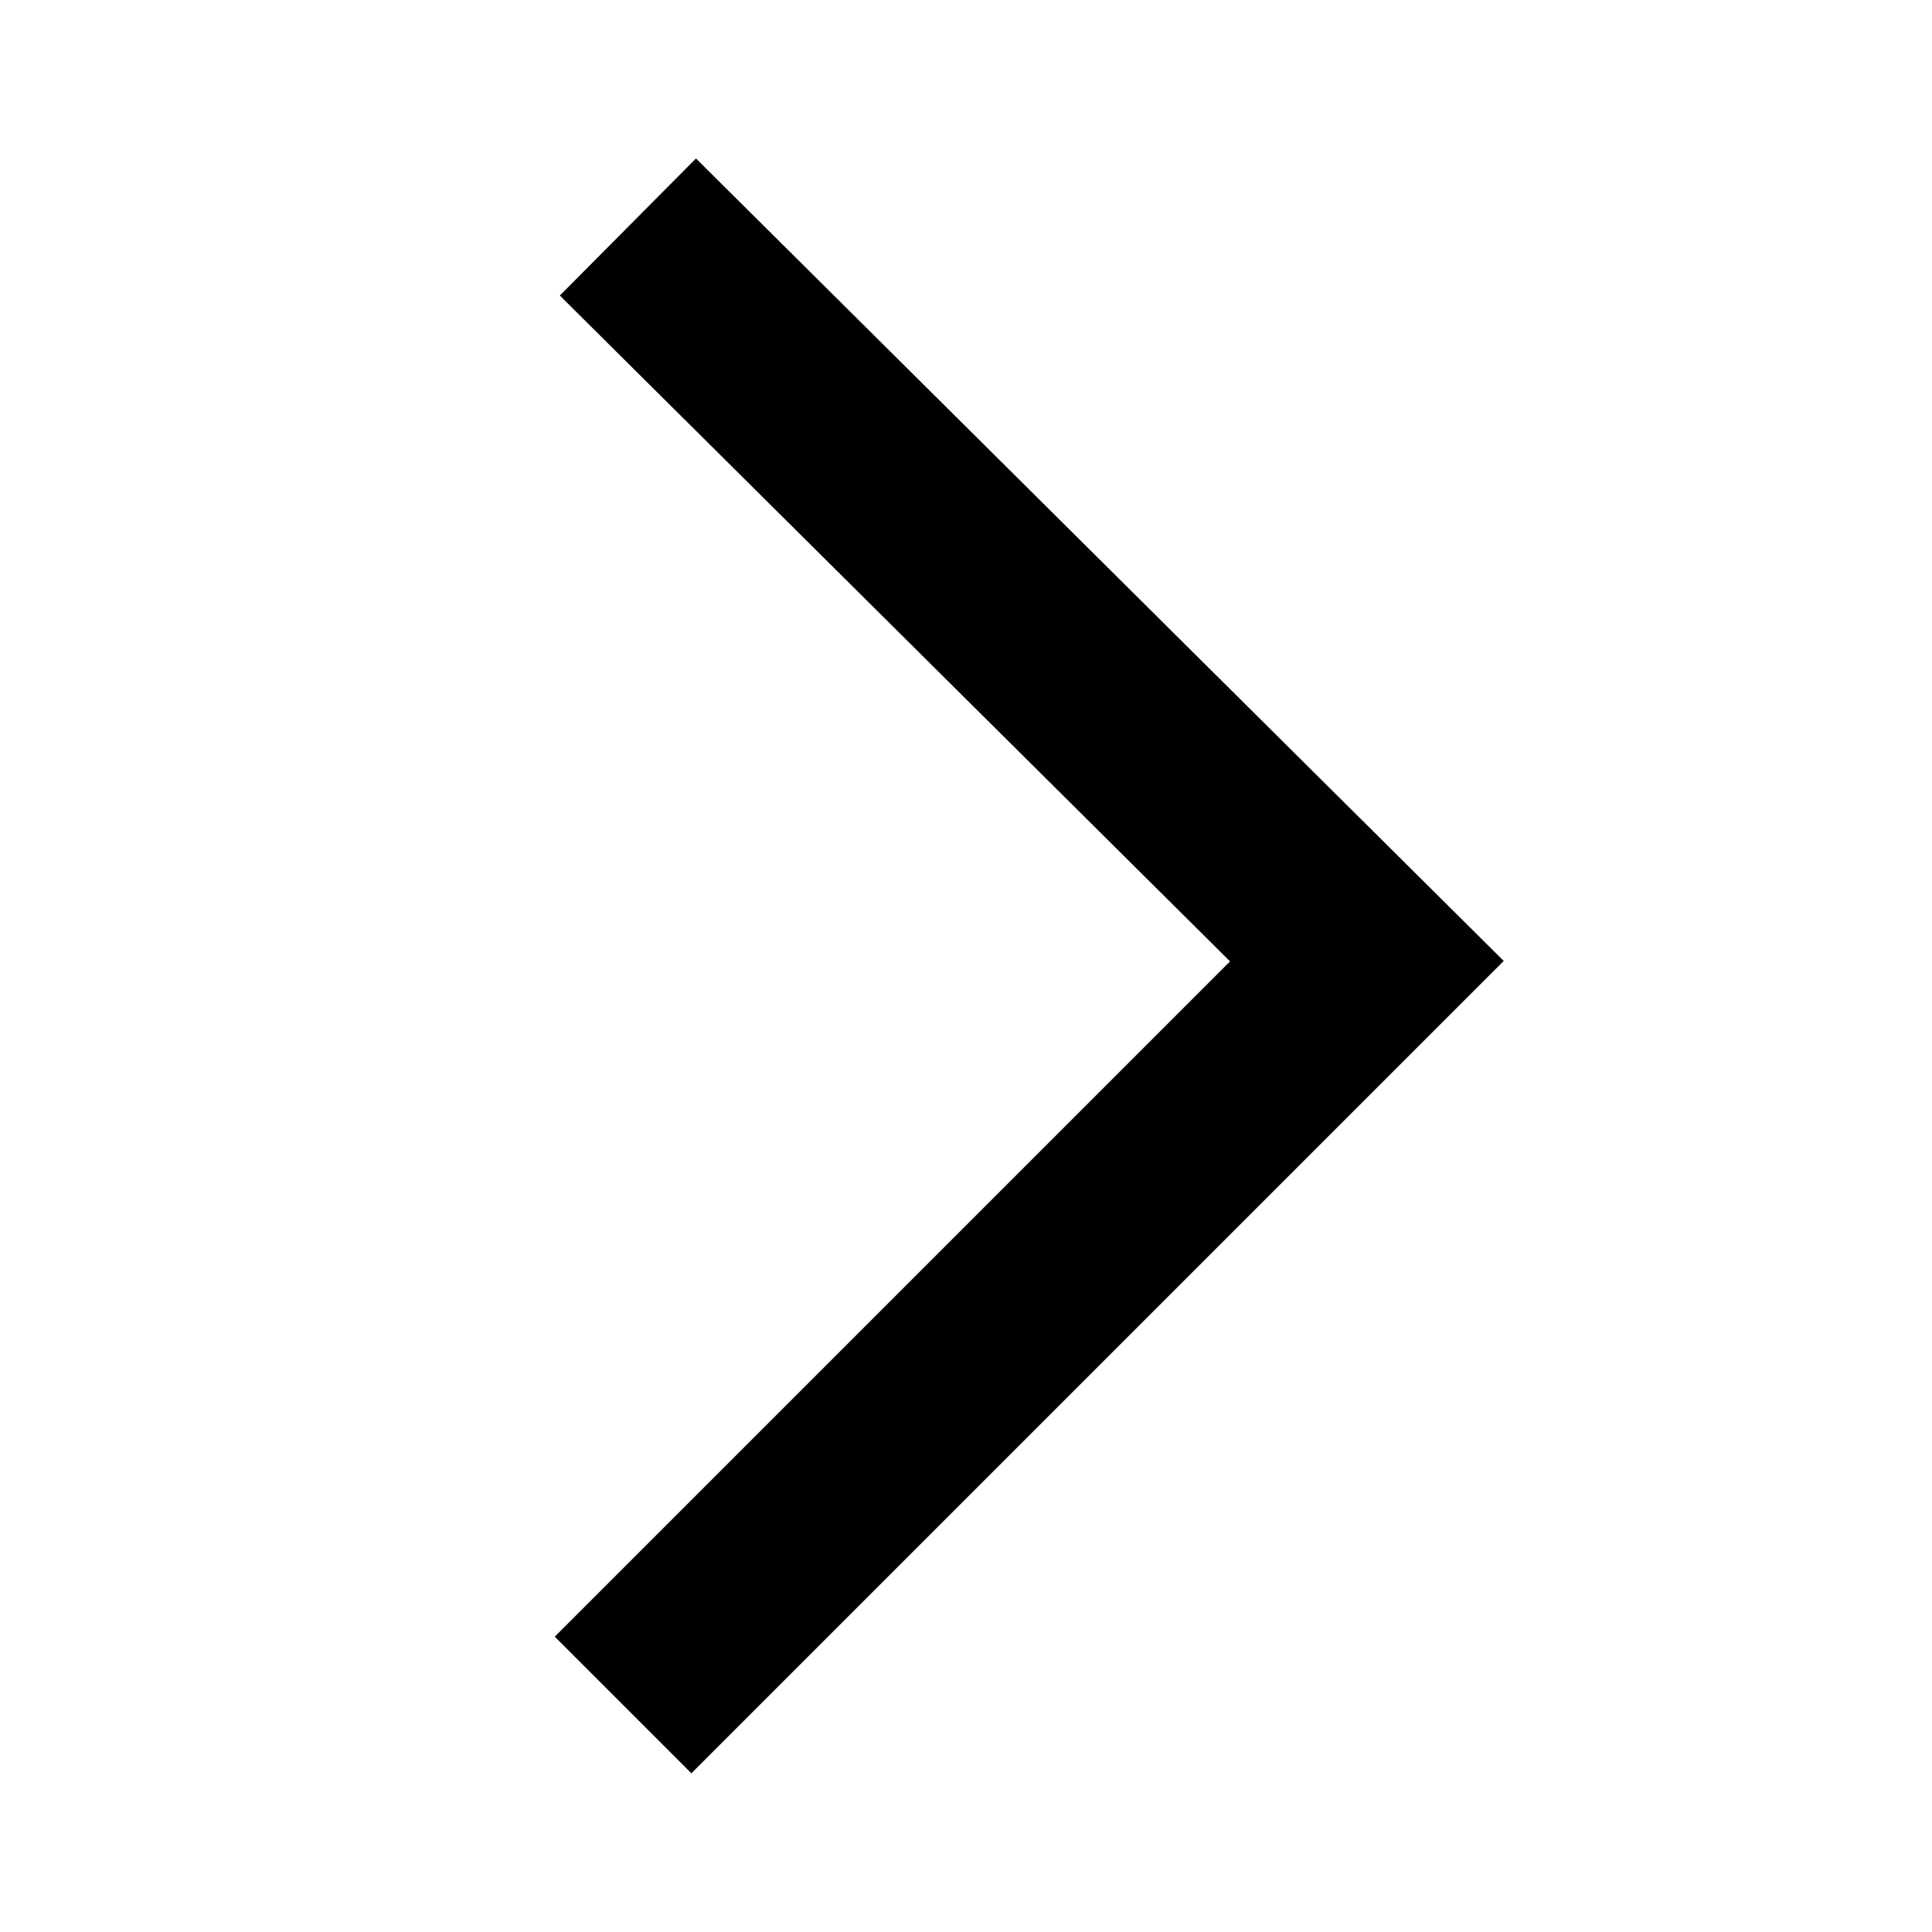
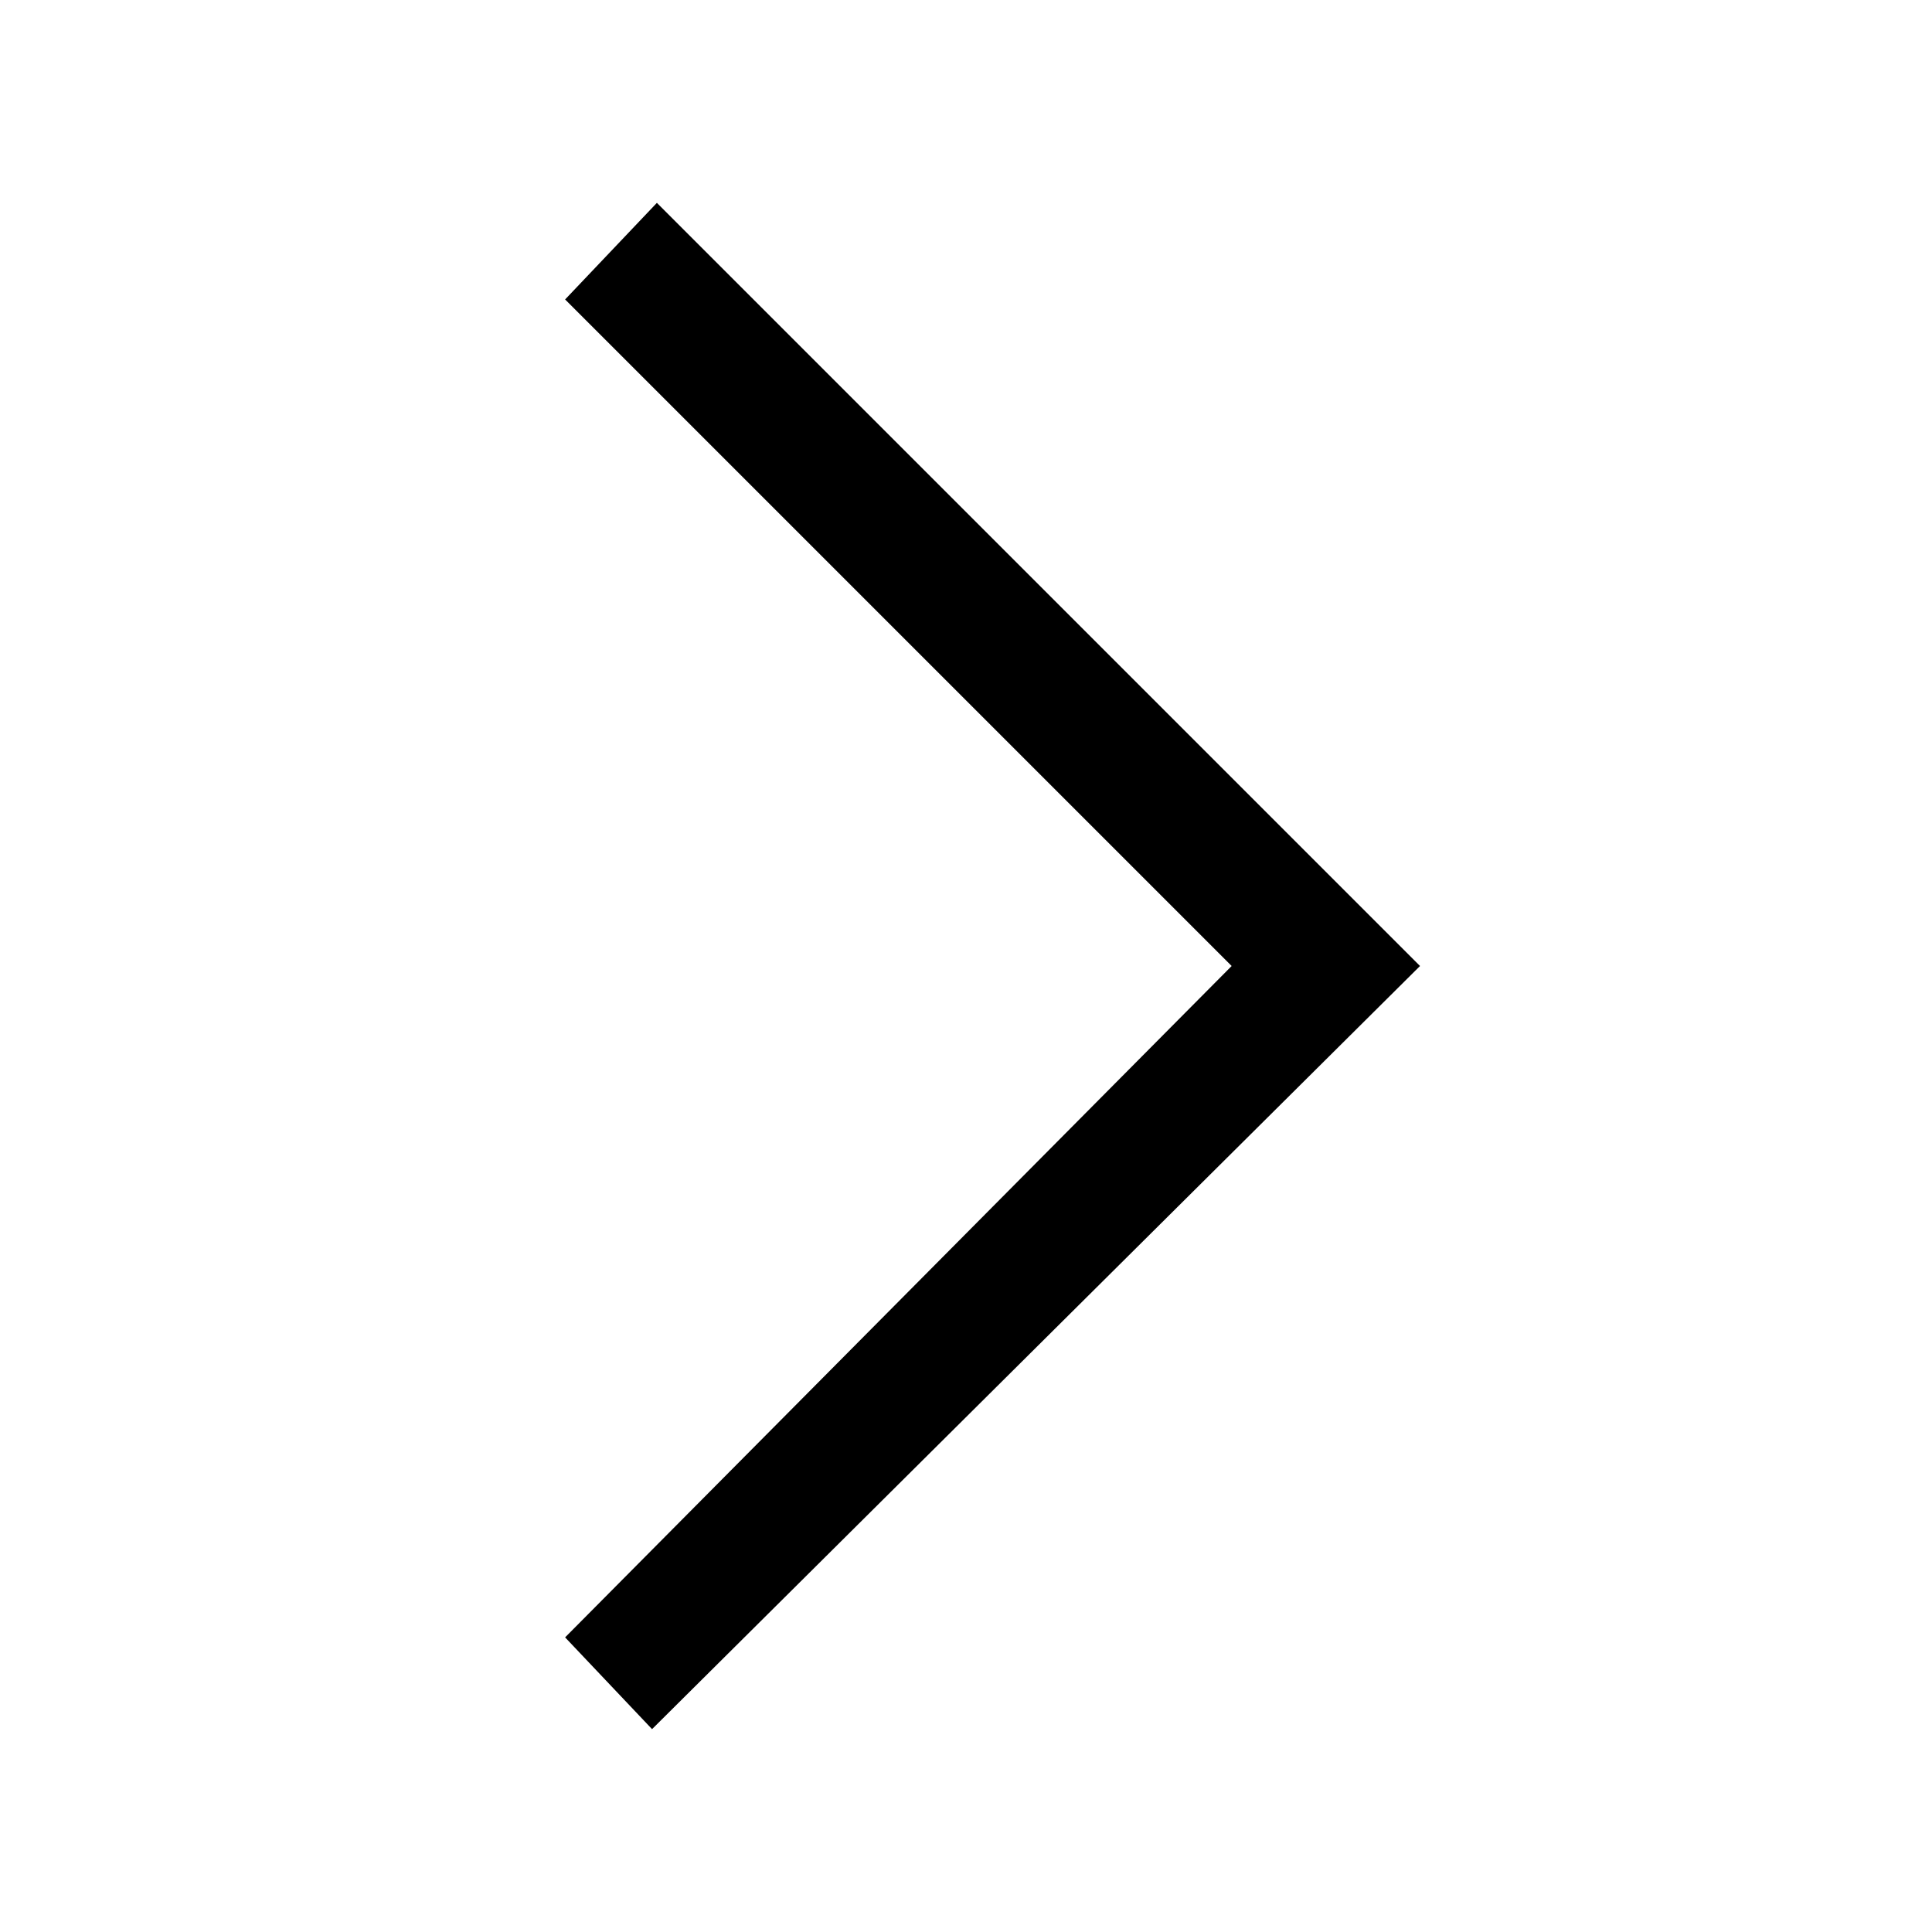
- <svg xmlns="http://www.w3.org/2000/svg" version="1.1" id="Layer_1" x="0px" y="0px" width="40px" height="40px" viewBox="0 0 40 40" style="enable-background:new 0 0 40 40;" xml:space="preserve">
-   <style type="text/css">
- 	.st0{fill:none;stroke:#000000;stroke-width:4;stroke-miterlimit:10;}
- </style>
-   <polyline class="st0" points="13,4.7 28.3,19.9 12.9,35.3 " />
+ <svg xmlns="http://www.w3.org/2000/svg" version="1.1" id="Layer_1" x="0px" y="0px" width="40px" height="40px" viewBox="-27 29 40 40" style="enable-background:new -27 29 40 40;" xml:space="preserve">
+   <polygon points="-15.3,35.2 -13.4,33.2 2.4,49 -13.5,64.8 -15.3,62.9 -1.5,49 " />
</svg>
